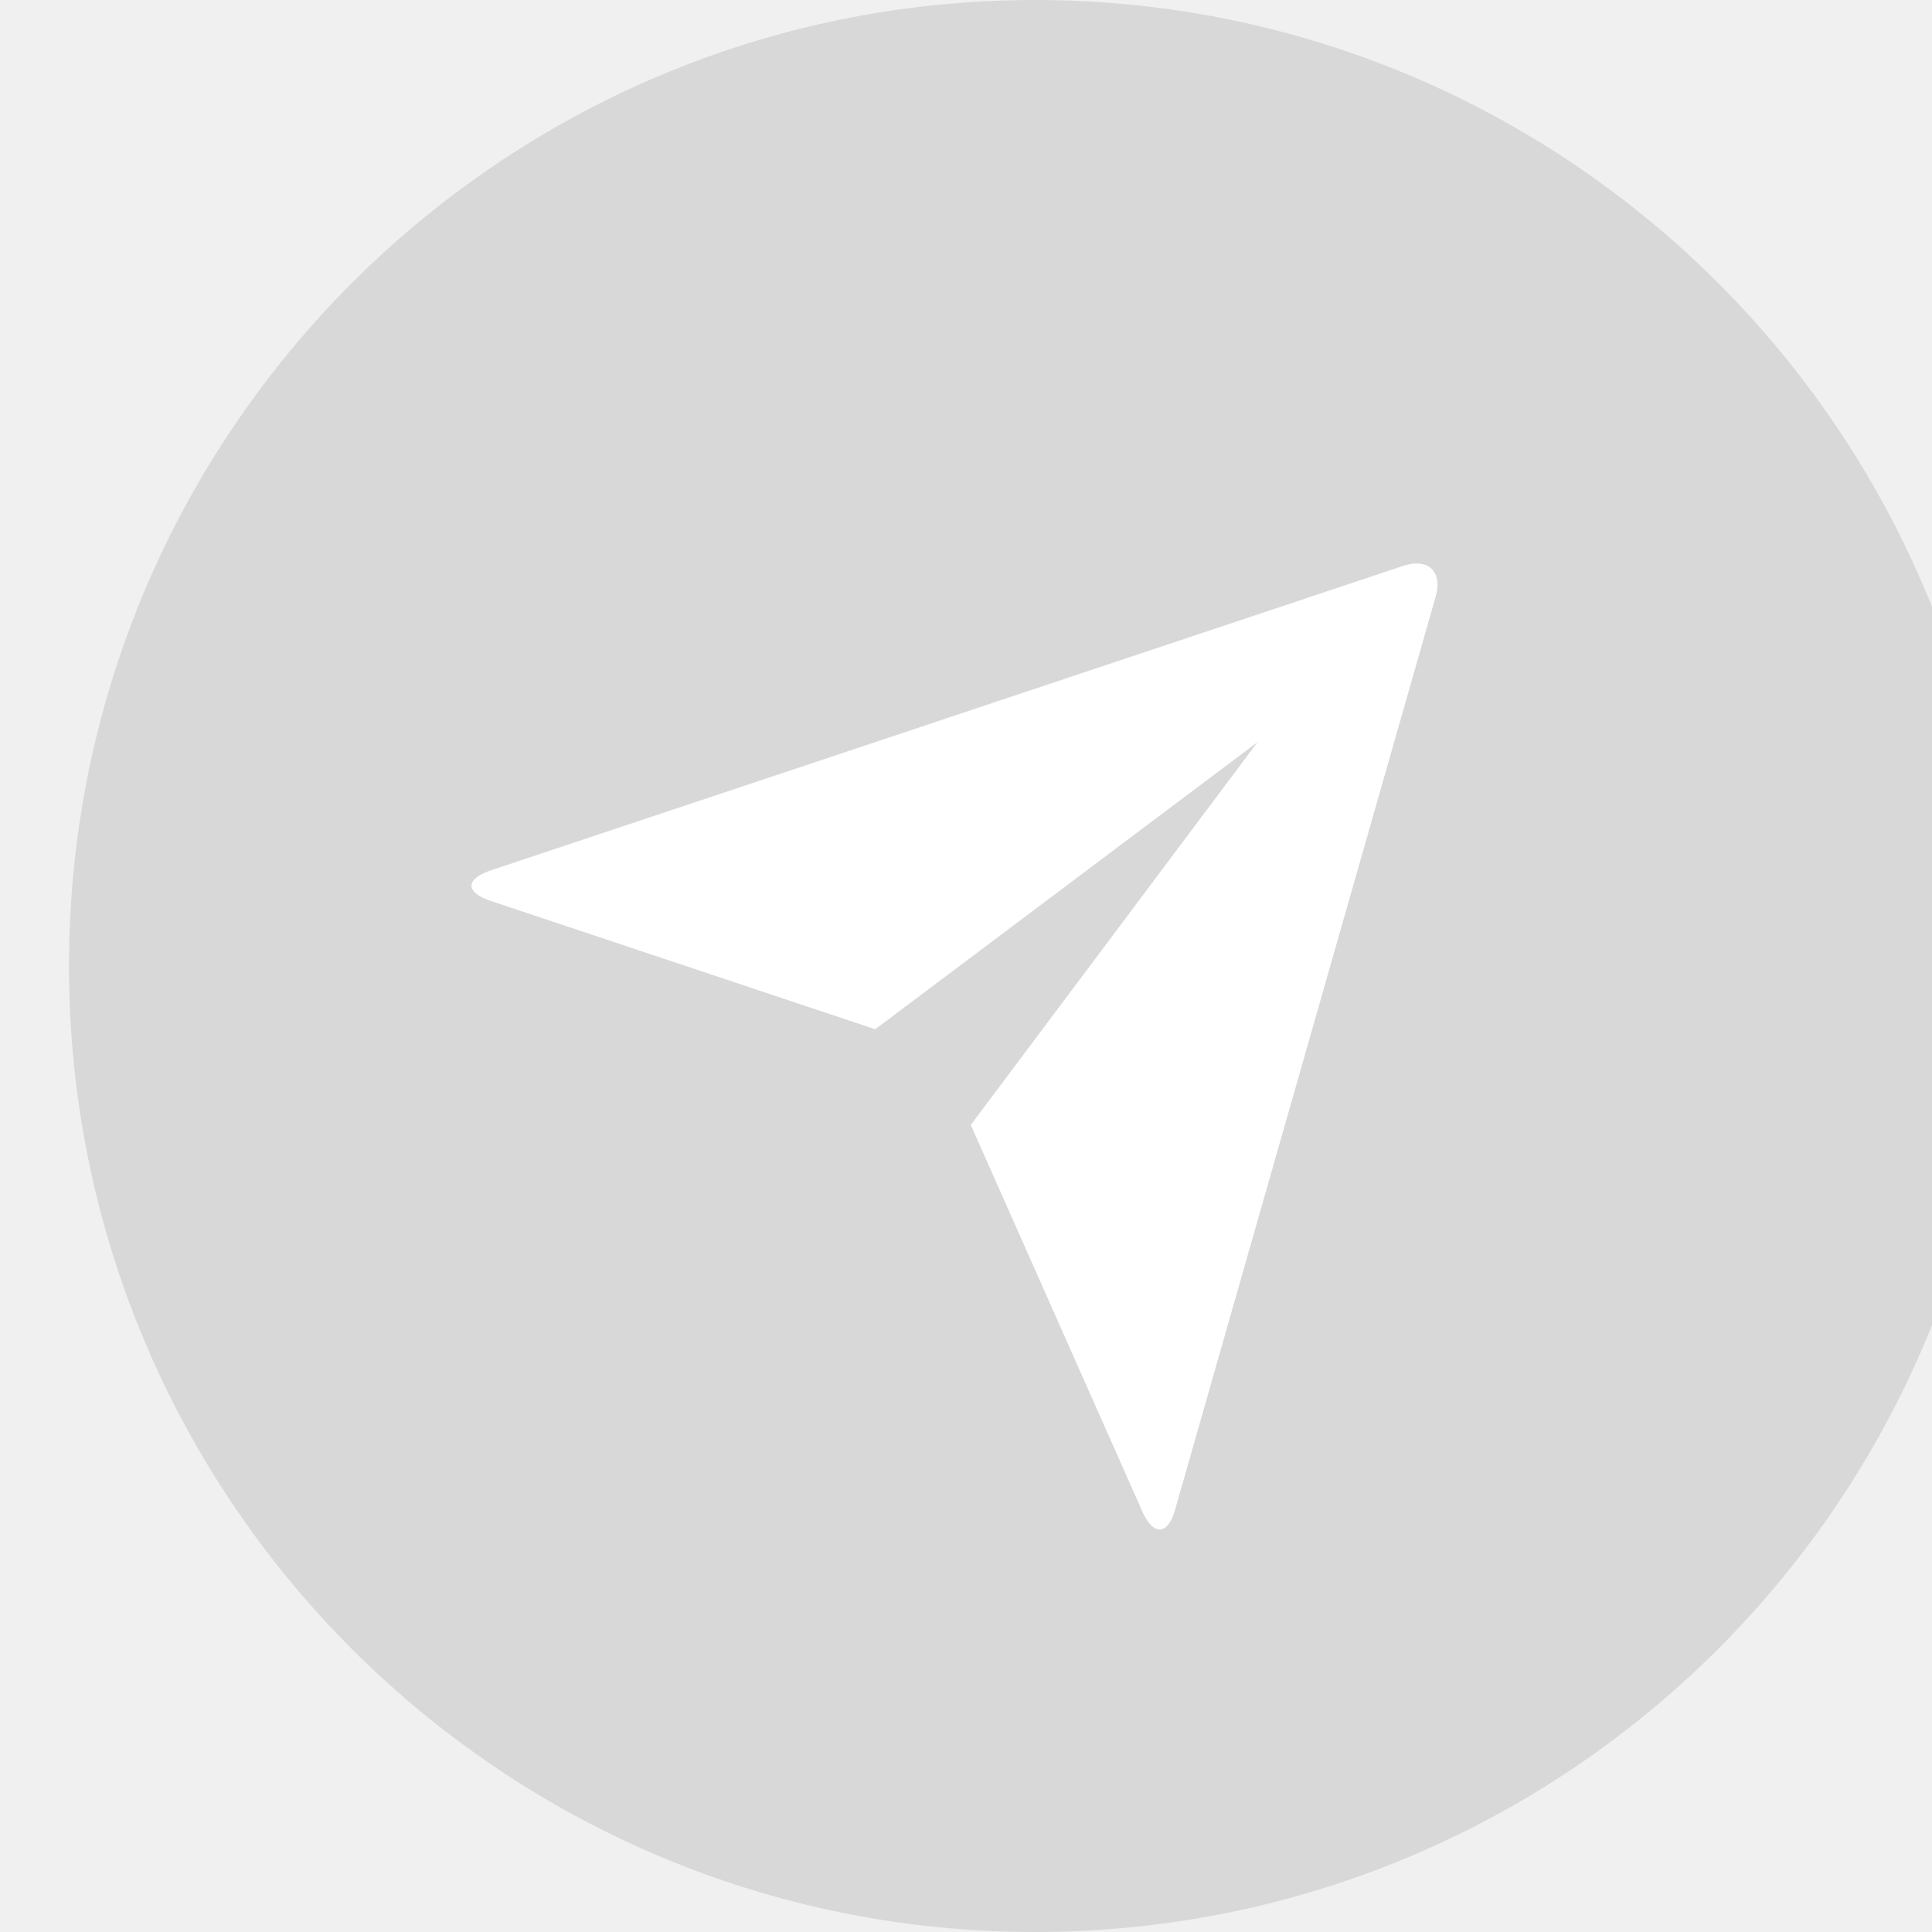
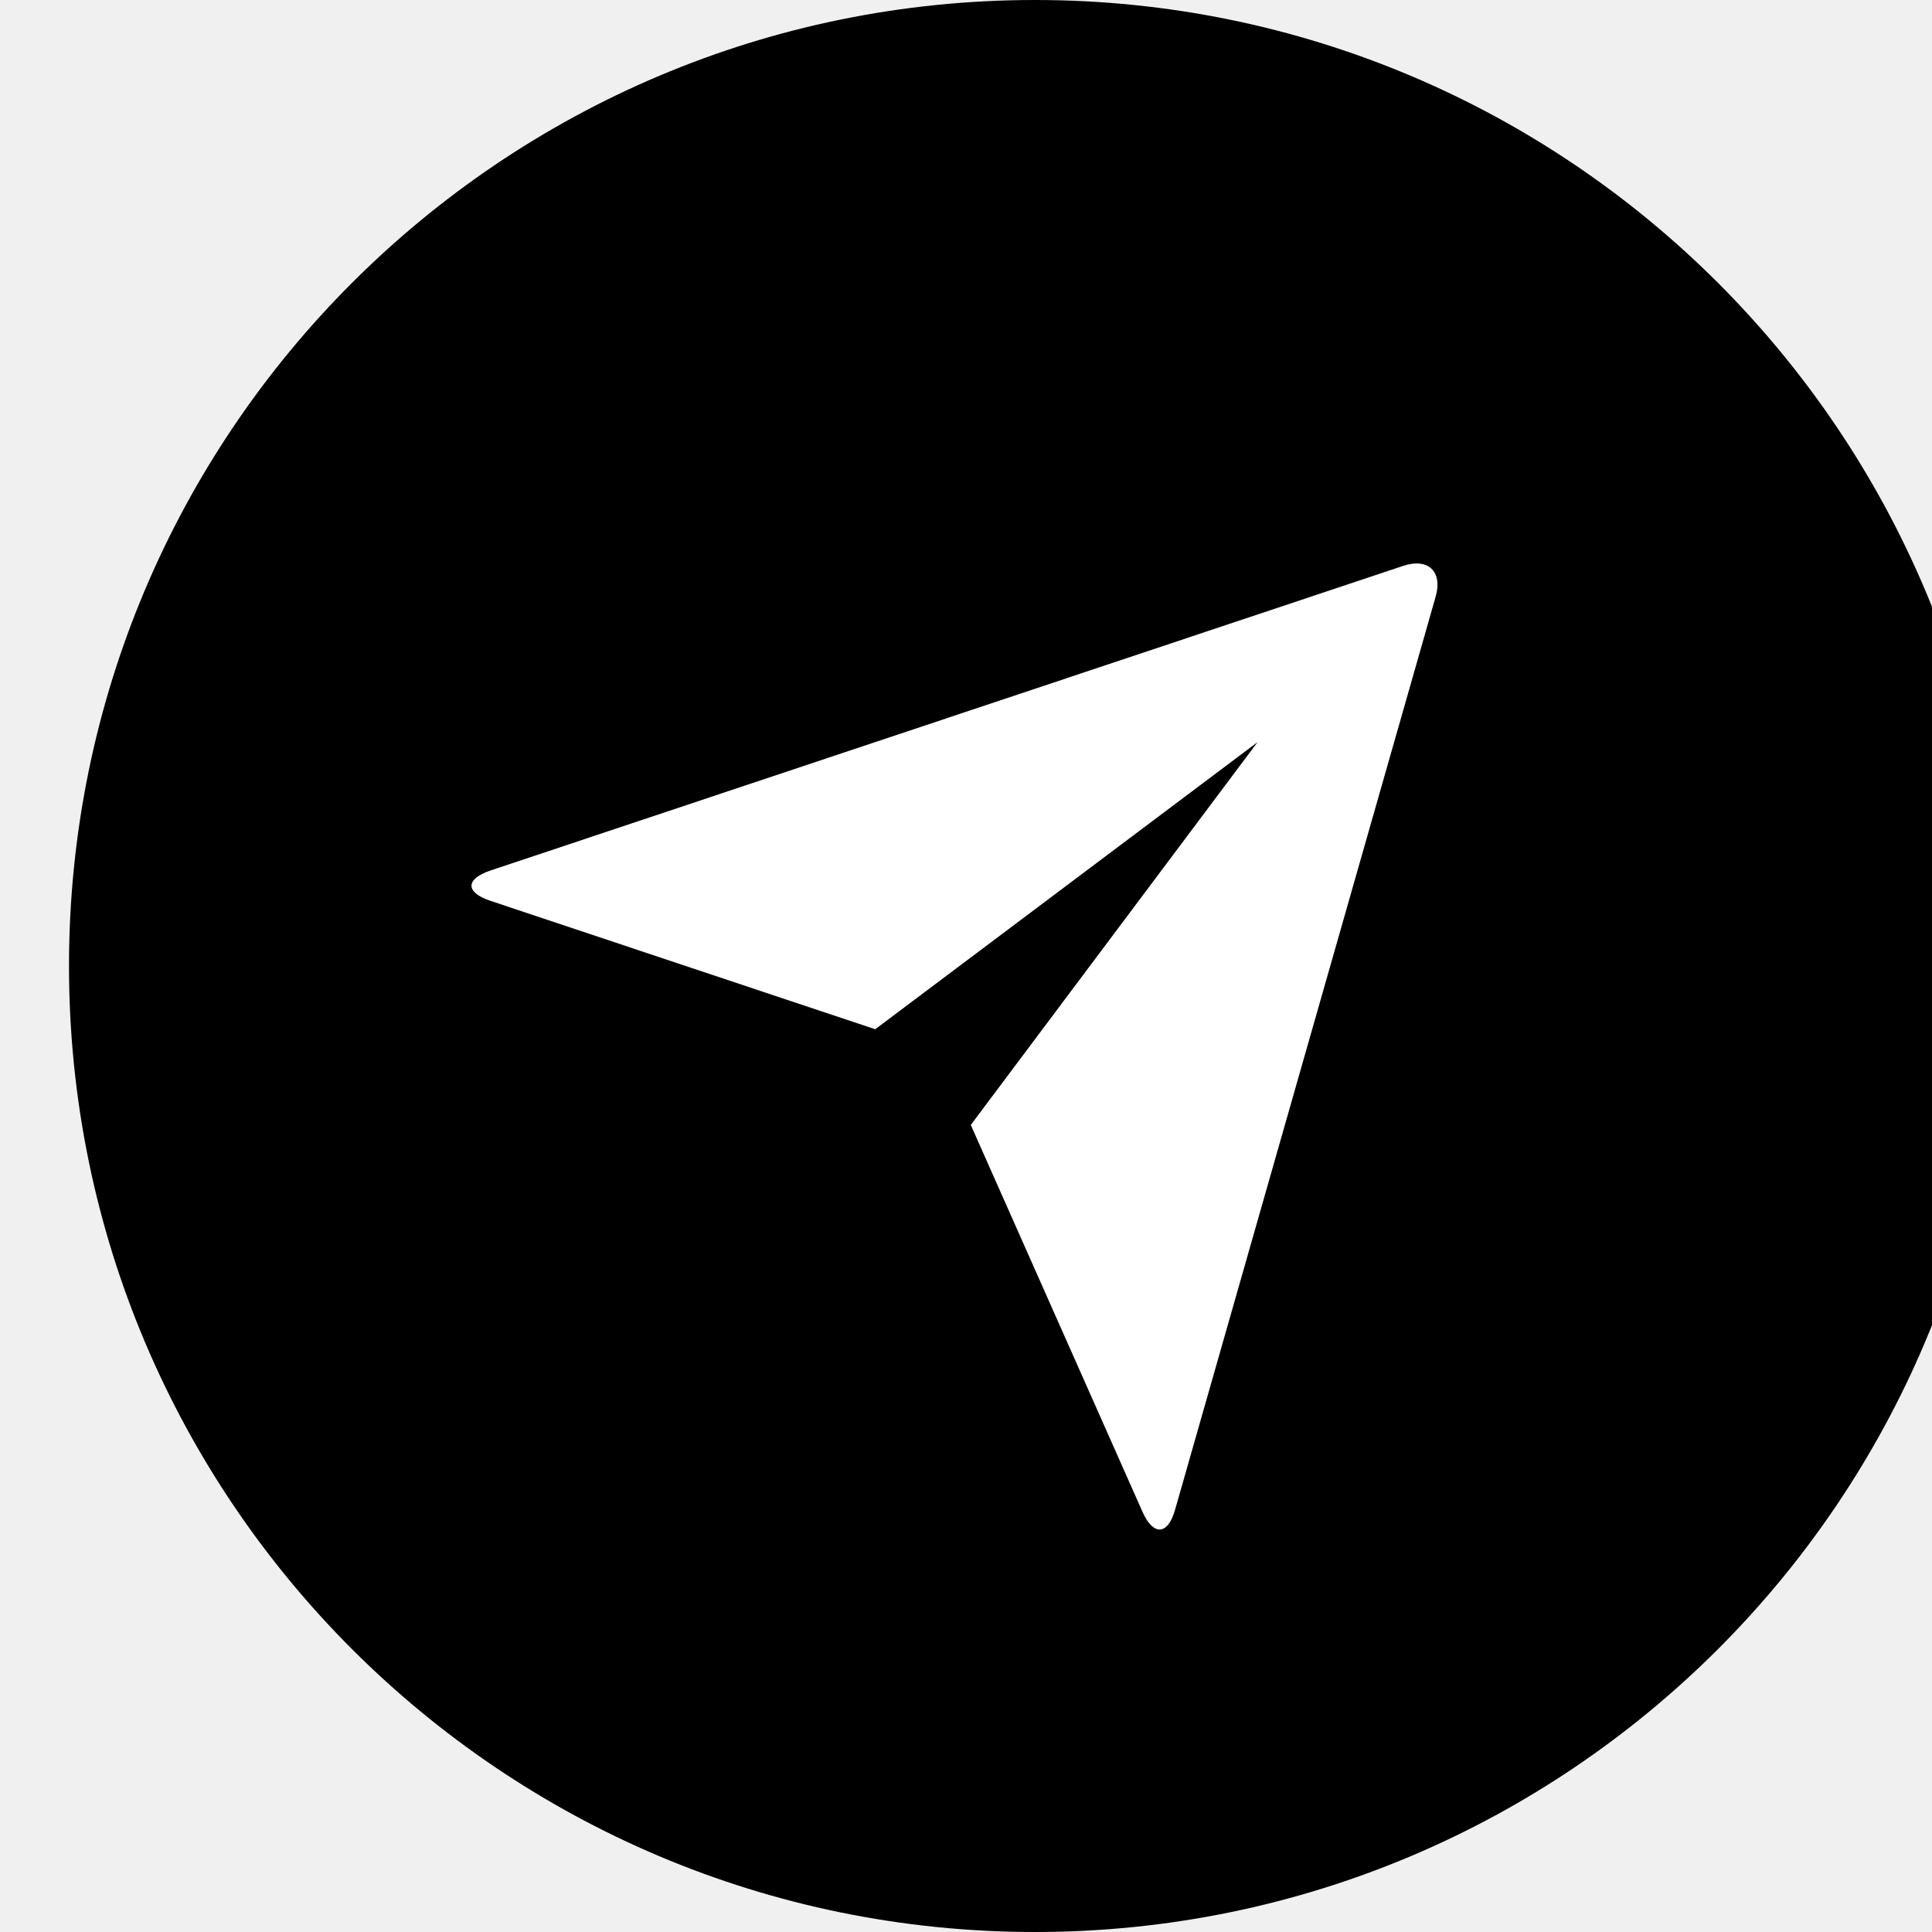
<svg xmlns="http://www.w3.org/2000/svg" width="28" height="28">
-   <circle fill="currentColor" fill-opacity="0.1" transform="matrix(1 0 0 1 1 0)" cx="14" cy="14" r="14" />
+   <circle fill="currentColor" transform="matrix(1 0 0 1 1 0)" cx="14" cy="14" r="14" />
  <path fill="#FFF" transform="matrix(1 0 0 1 6.83333 8.16667)" d="M0.272 4.888C-0.09 4.767 -0.093 4.572 0.279 4.448L13.501 0.035C13.867 -0.087 14.076 0.118 13.974 0.478L10.196 13.716C10.092 14.083 9.881 14.095 9.726 13.747L7.236 8.137L11.392 2.589L5.851 6.75L0.272 4.888Z" />
</svg>
